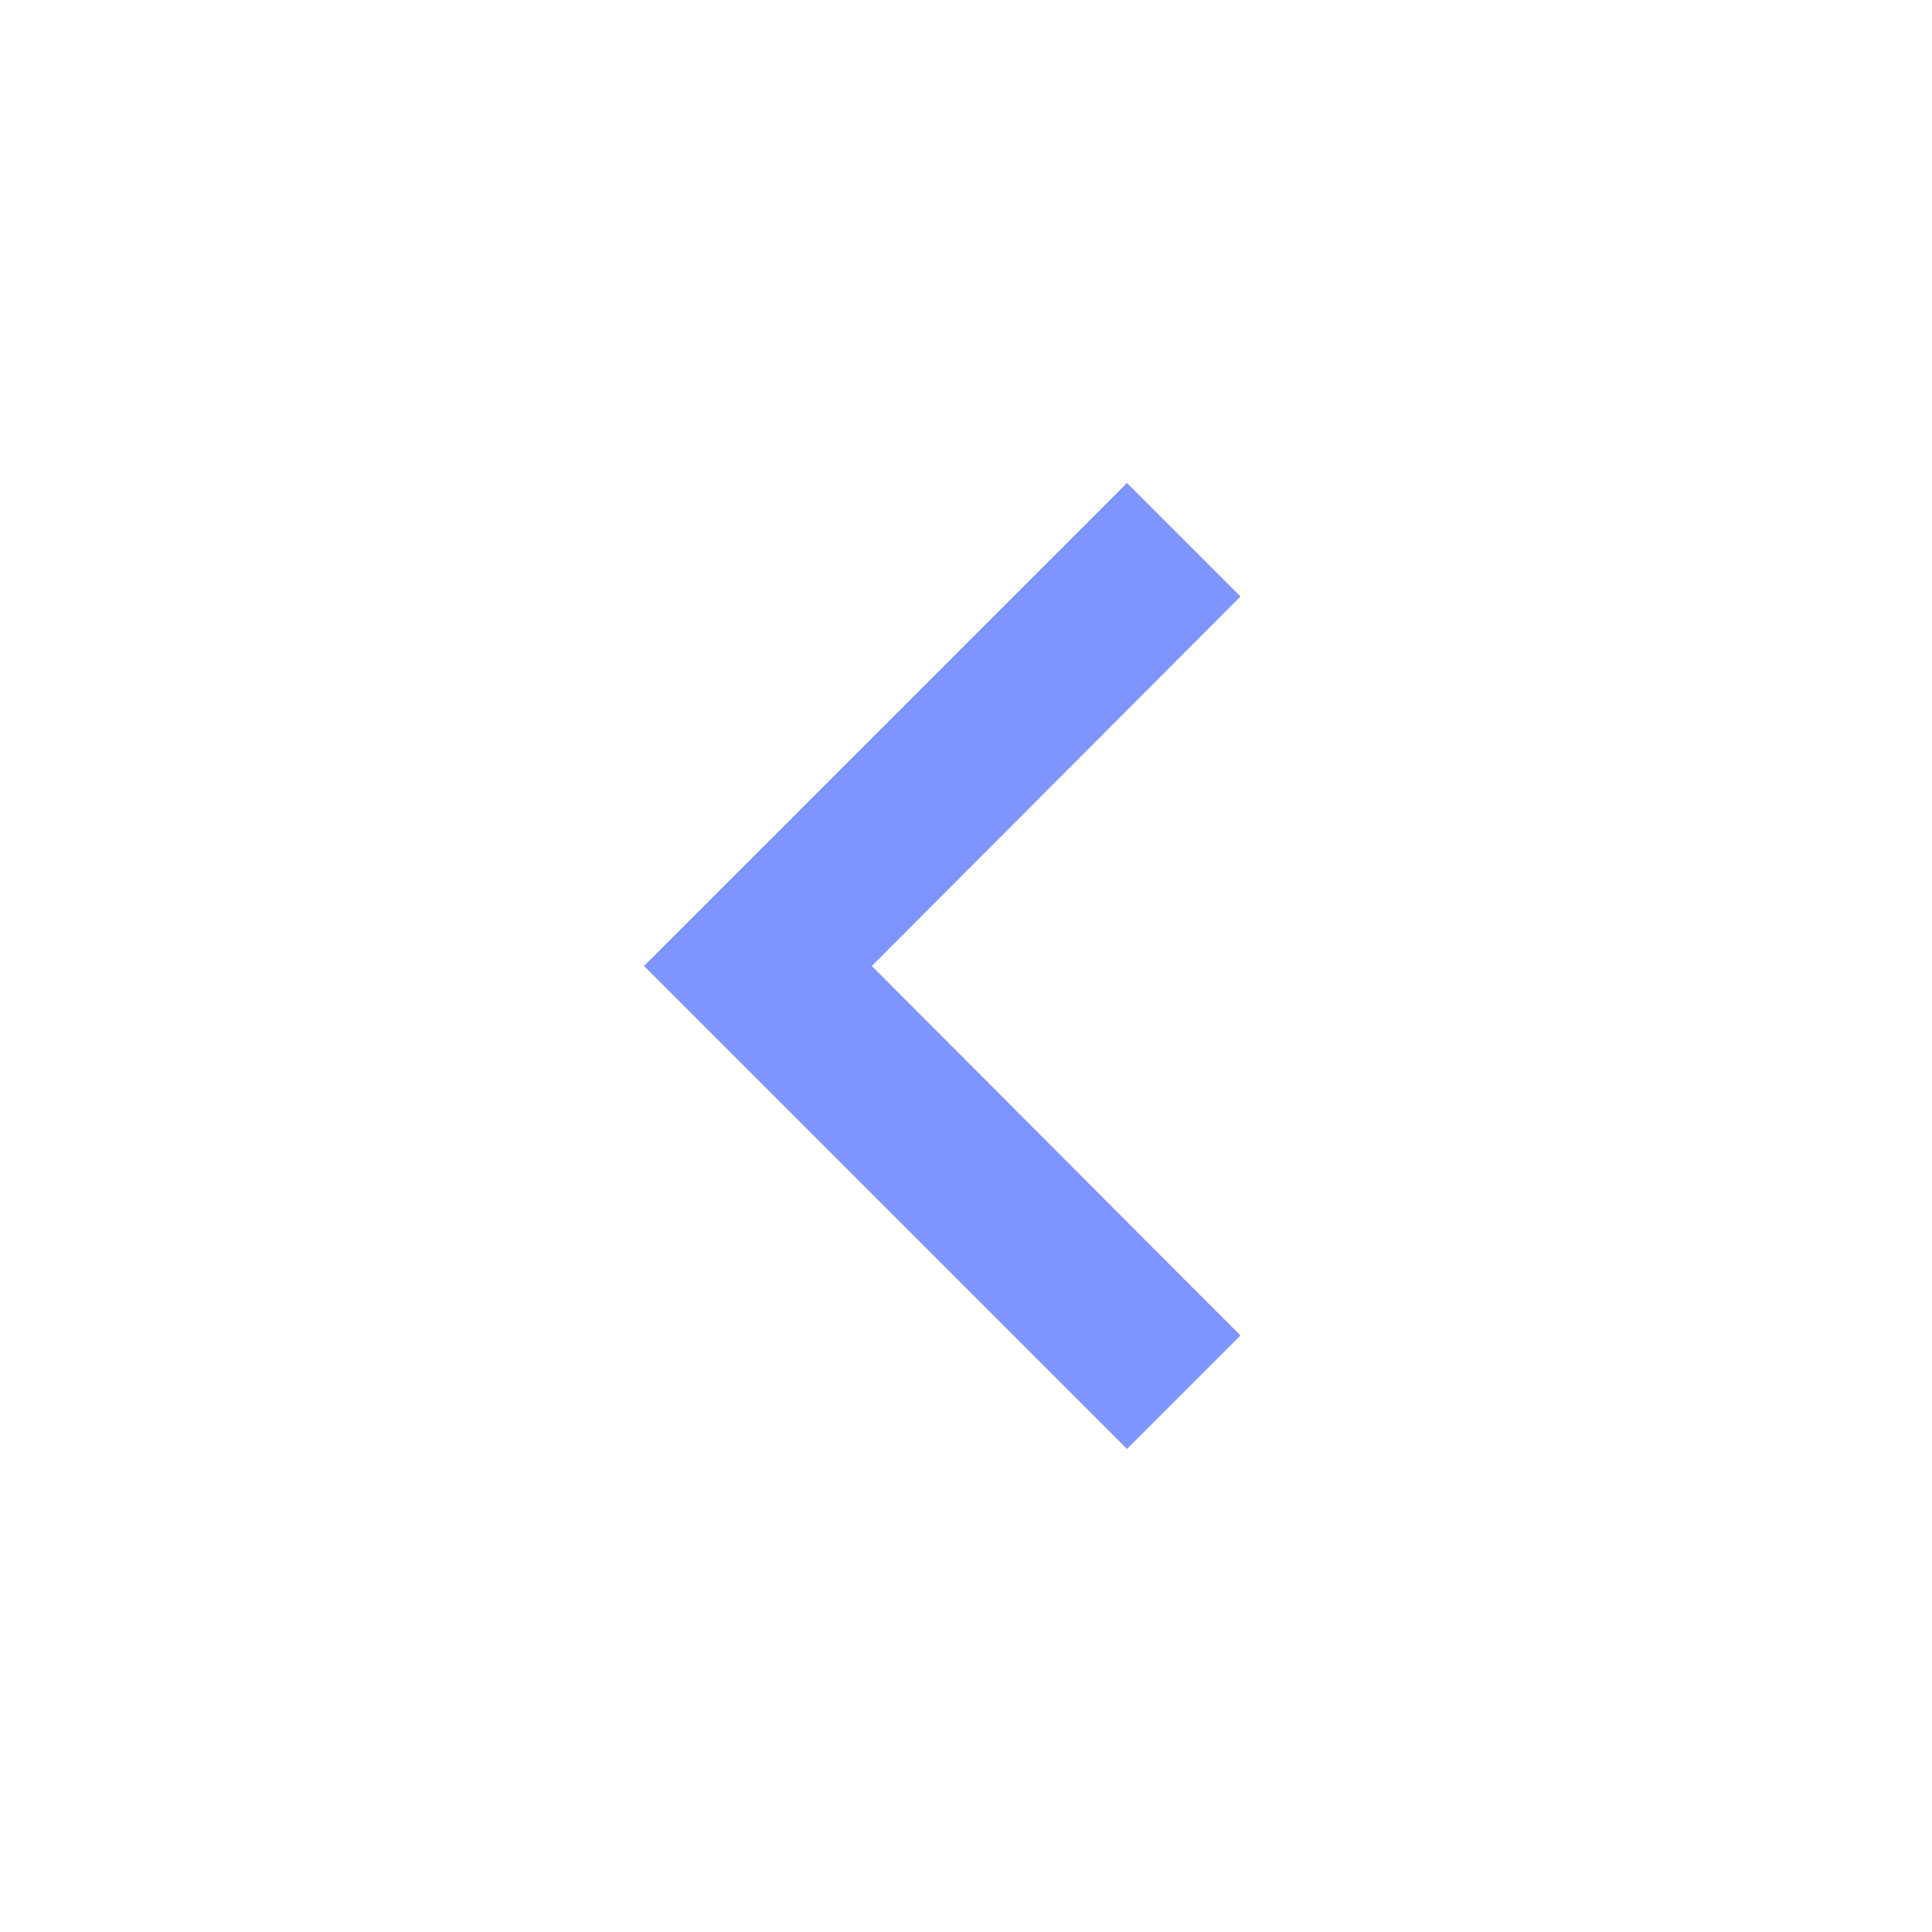
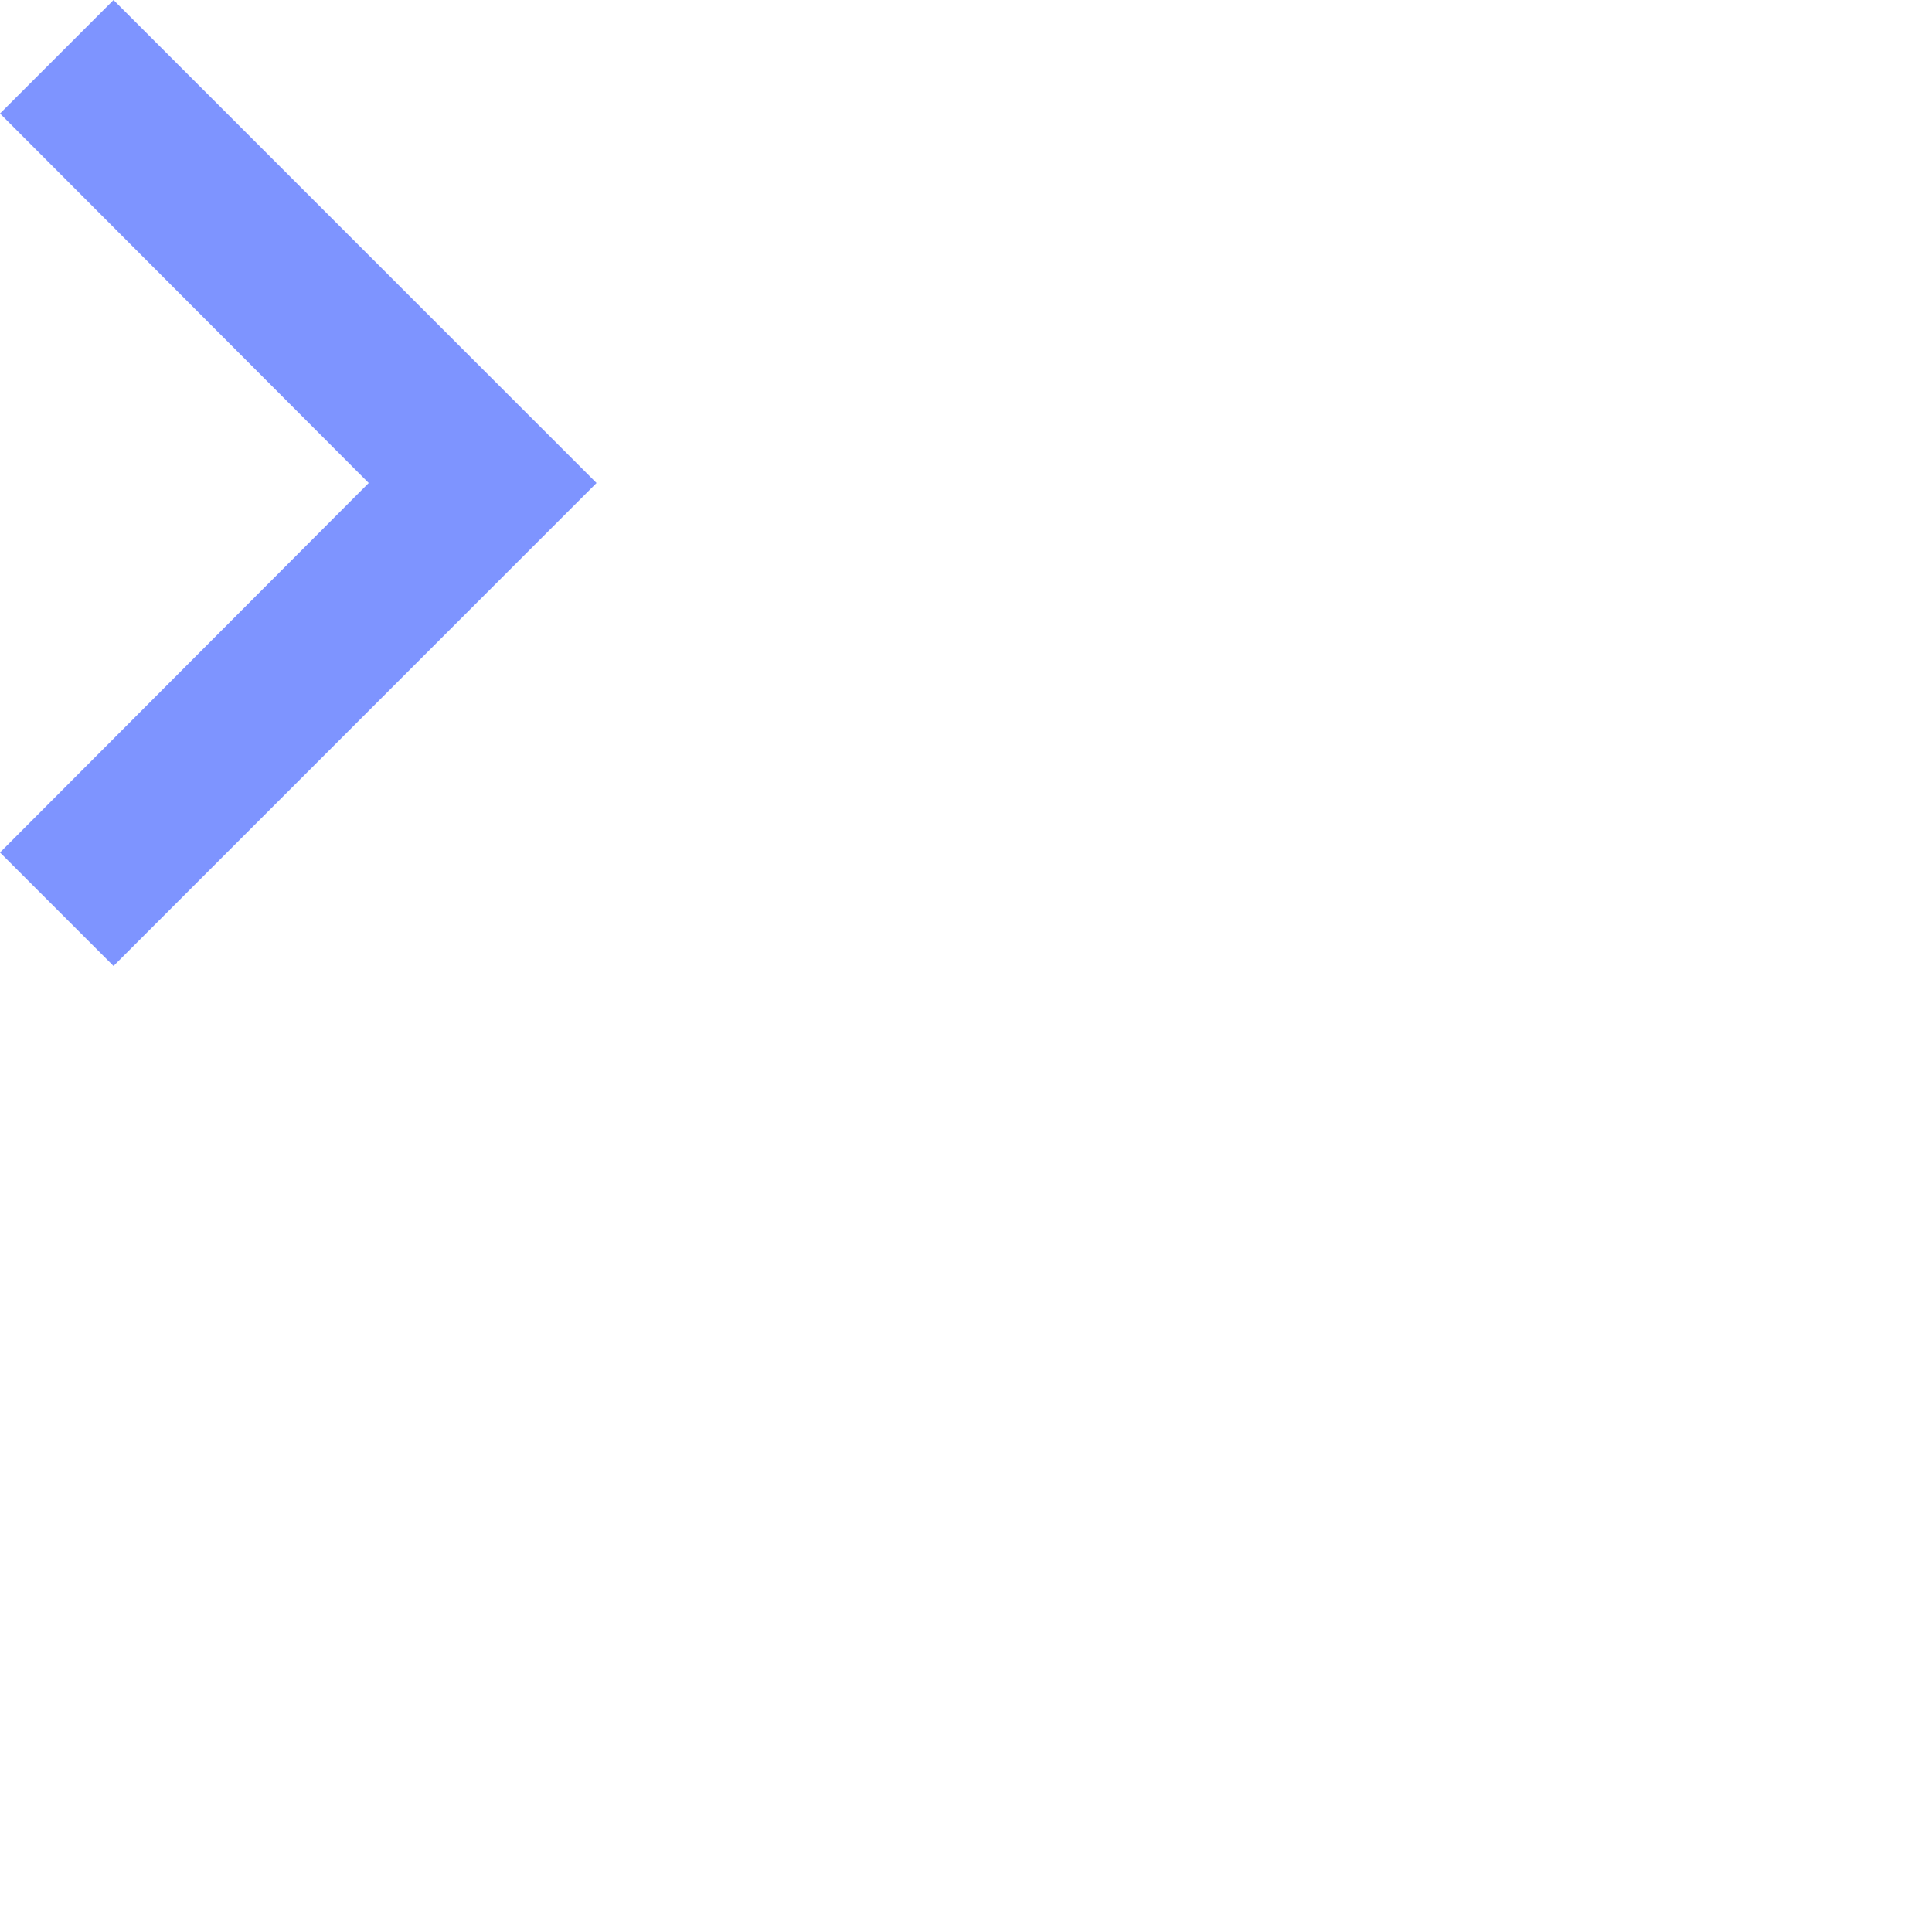
- <svg xmlns="http://www.w3.org/2000/svg" id="chevron_left_black_24dp_1_" data-name="chevron_left_black_24dp (1)" width="24" height="24" viewBox="0 0 24 24">
-   <path id="Path_25930" data-name="Path 25930" d="M0,0H24V24H0Z" fill="none" />
-   <path id="Path_25931" data-name="Path 25931" d="M15.41,7.41,14,6,8,12l6,6,1.41-1.41L10.83,12Z" fill="#7e94ff" />
+ <svg xmlns="http://www.w3.org/2000/svg" id="dashboard-24px_1_" data-name="dashboard-24px (1)" width="24" height="24" viewBox="0 0 24 24">
+   <path id="Path_777" data-name="Path 777" d="M0,0H24V24H0Z" fill="none" />
+   <path id="Path_9117" data-name="Path 9117" d="M0,10.59,4.58,6,0,1.41,1.41,0l6,6-6,6Z" transform="translate(15.531 18) rotate" fill="#7e94ff" />
</svg>
